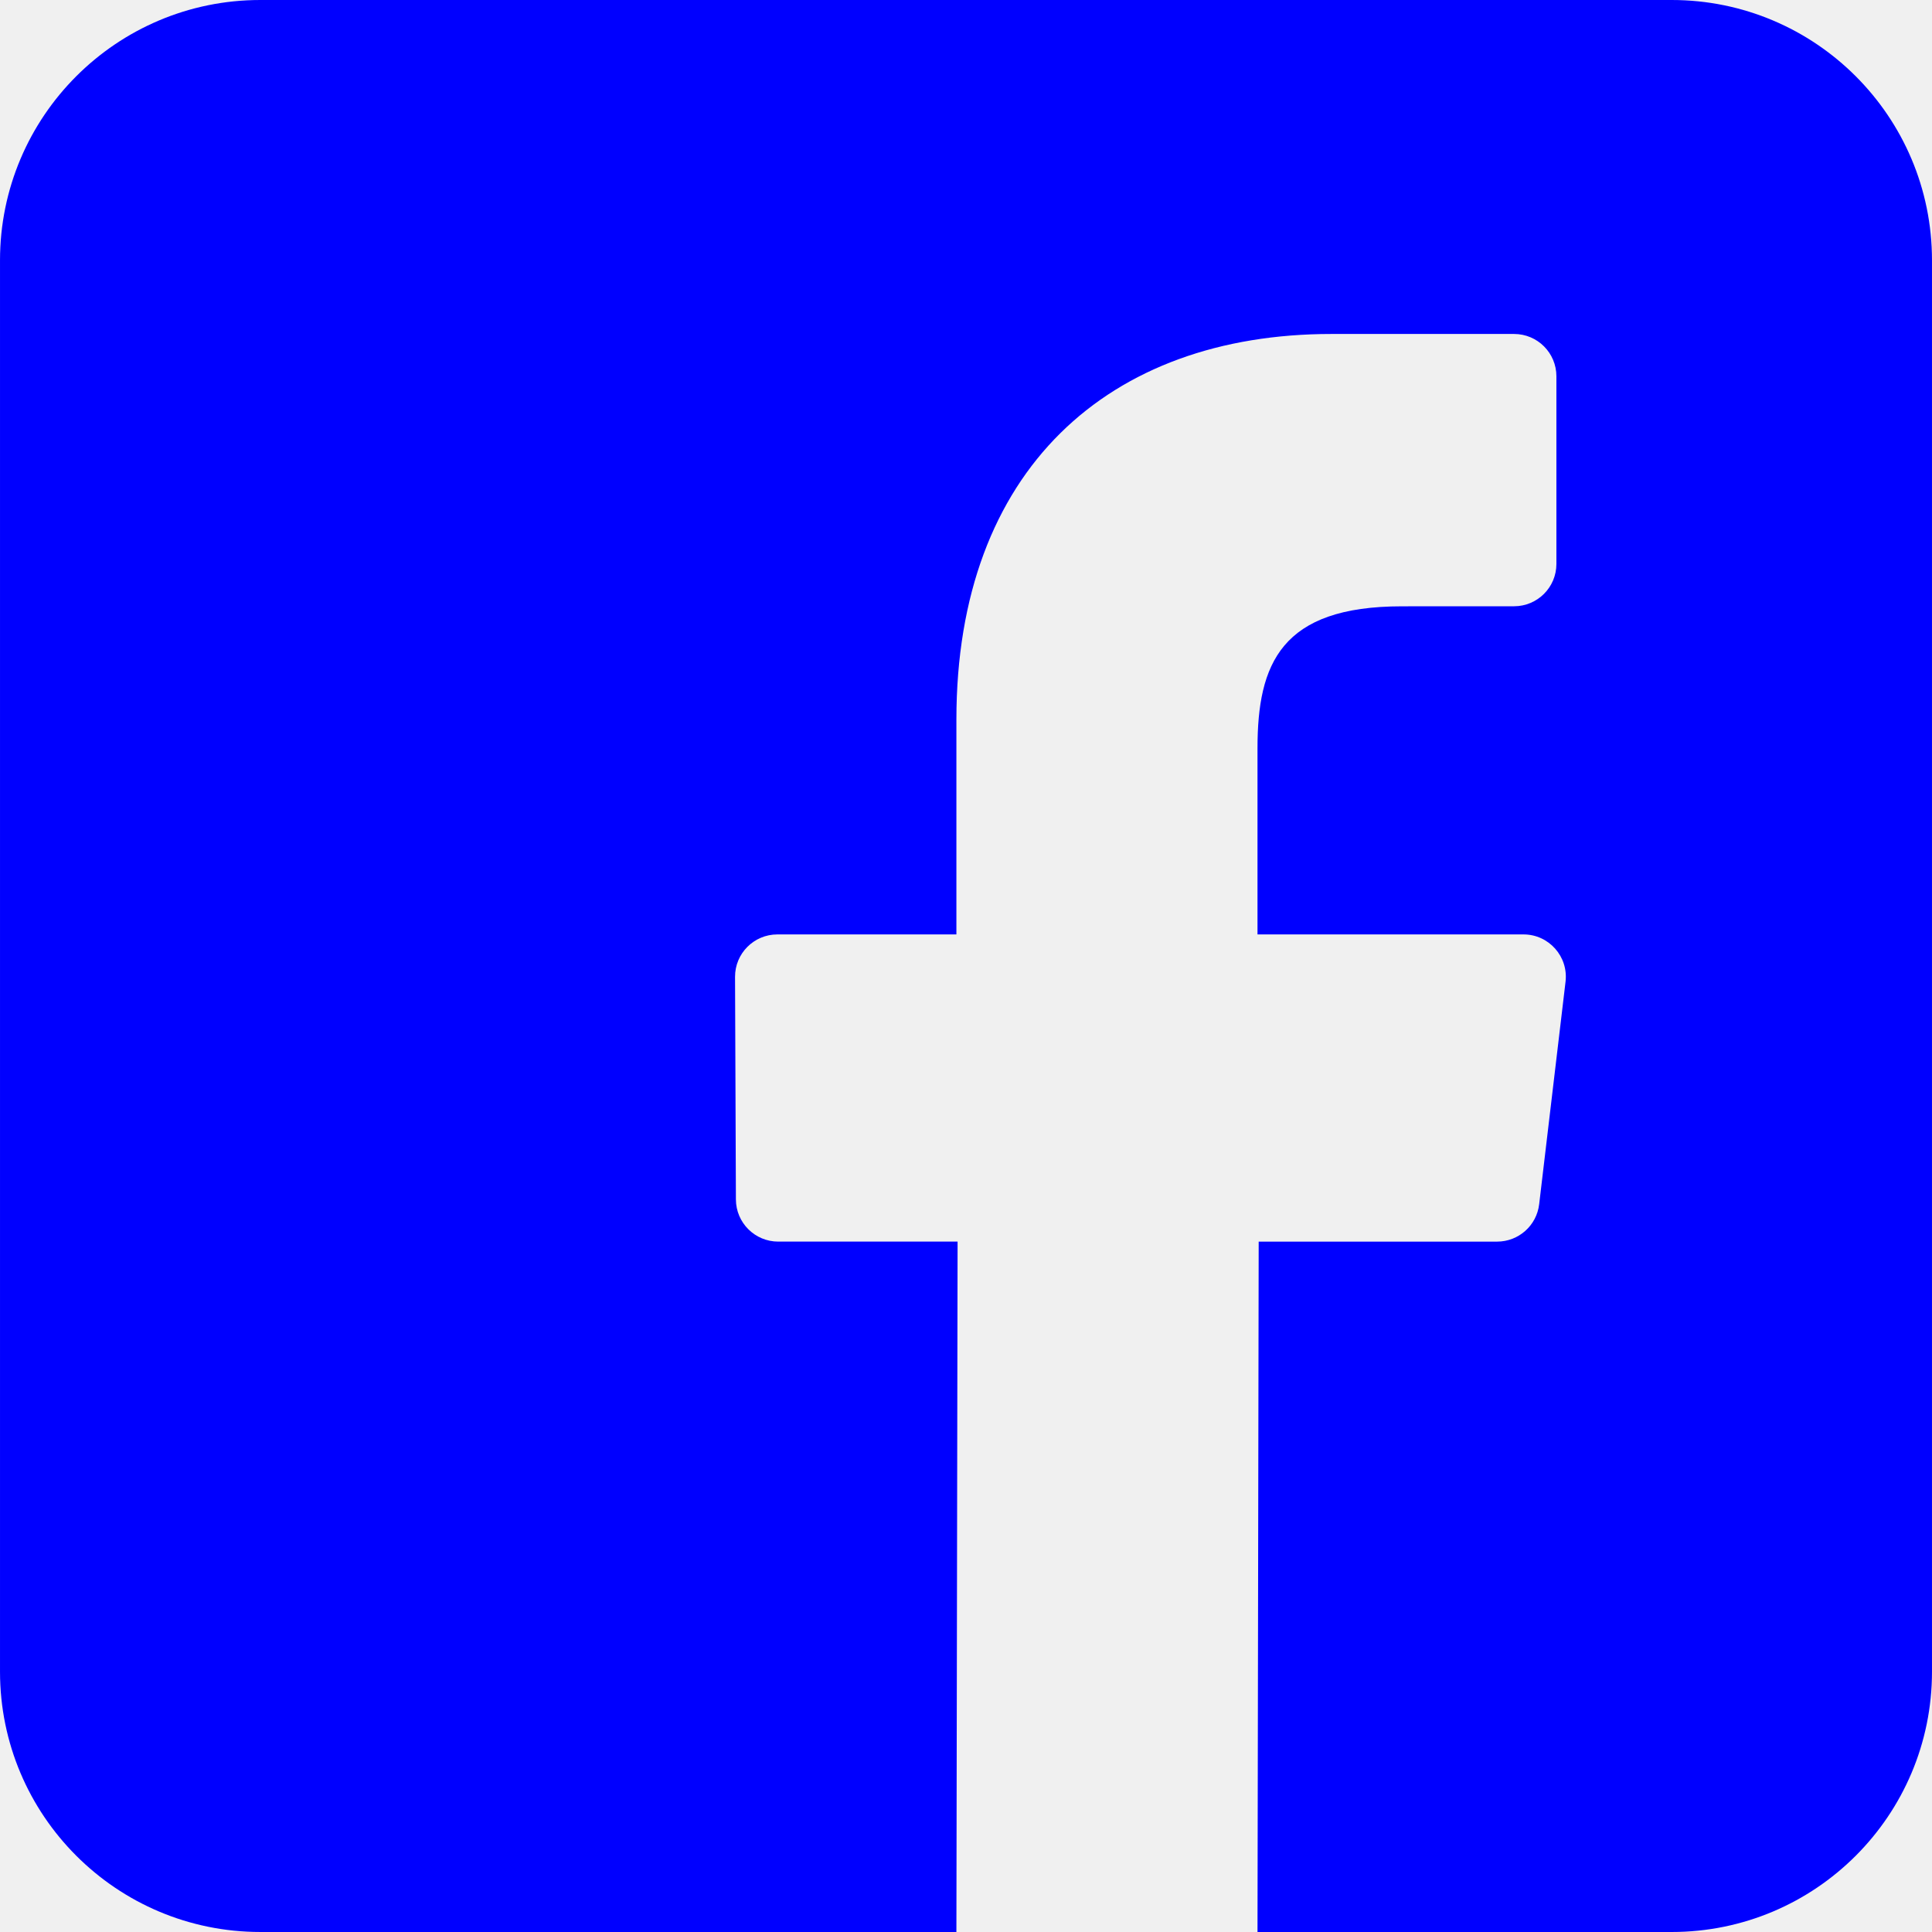
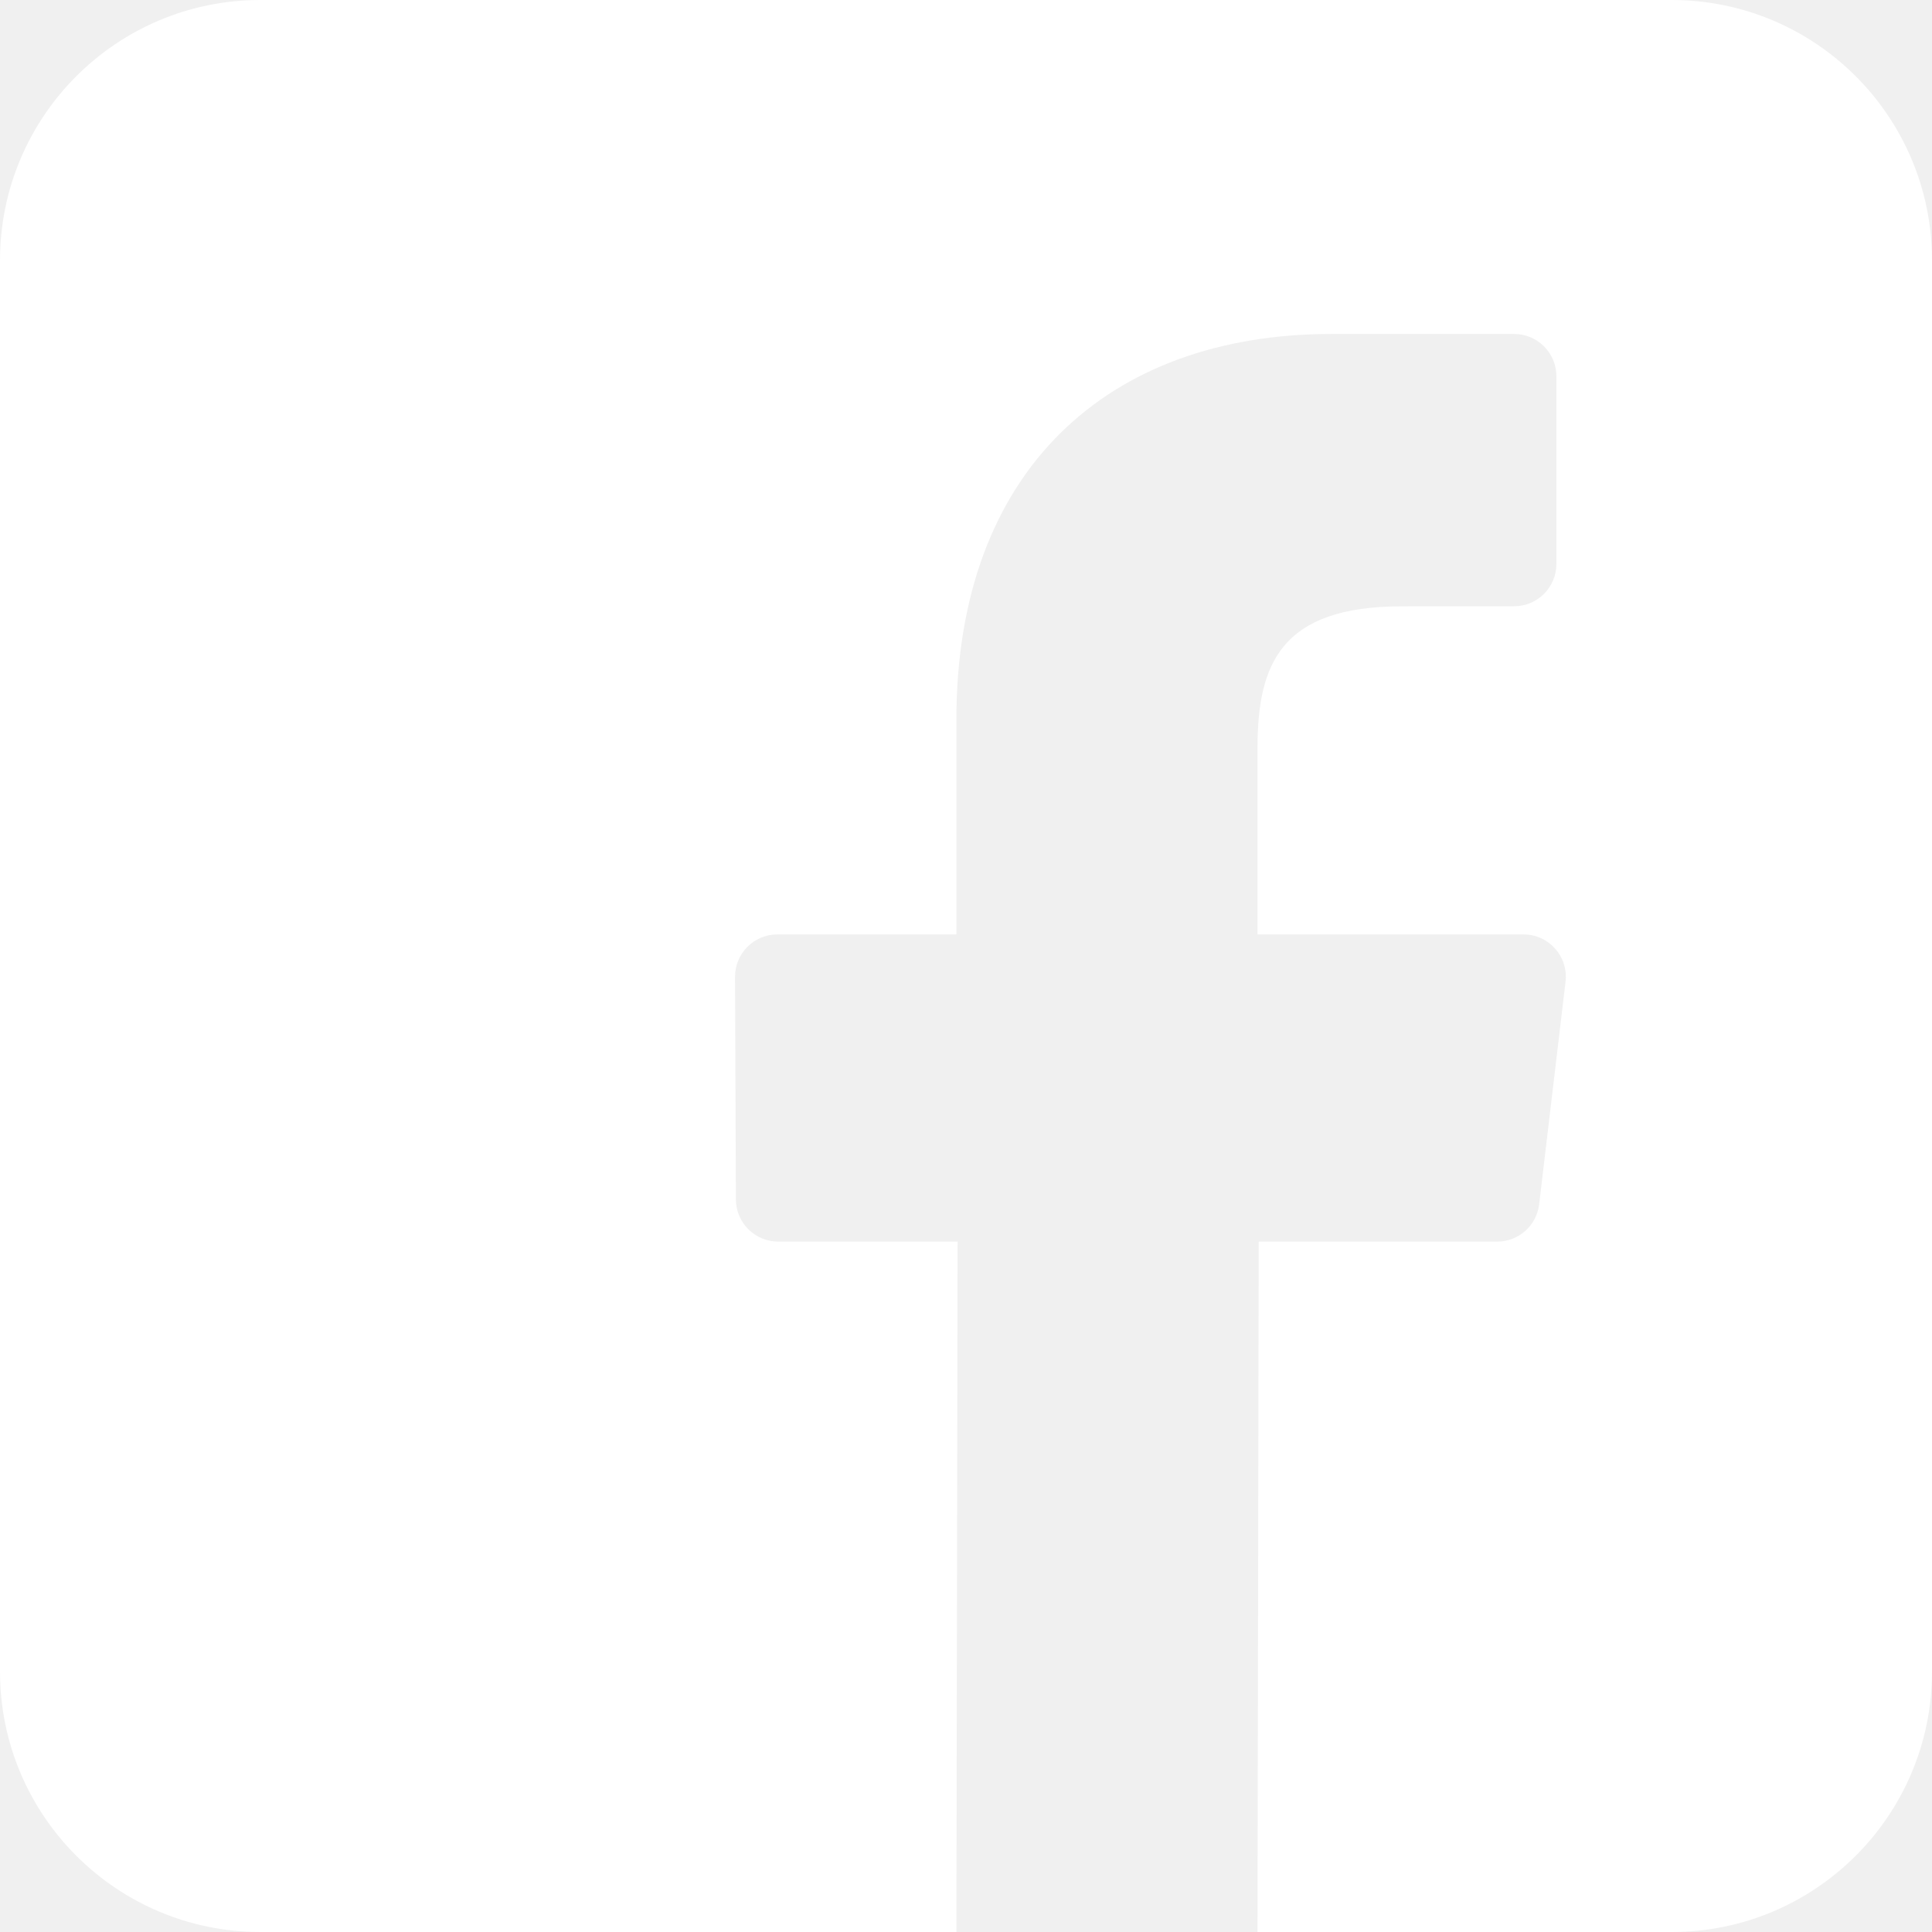
<svg xmlns="http://www.w3.org/2000/svg" version="1.1" id="Layer_1" x="0px" y="0px" viewBox="0 0 408.788 408.788" style="enable-background:new 0 0 408.788 408.788;" xml:space="preserve">
-   <path style="fill:blue;" d="M353.701,0H55.087C24.665,0,0.002,24.662,0.002,55.085v298.616c0,30.423,24.662,55.085,55.085,55.085  h147.275l0.251-146.078h-37.951c-4.932,0-8.935-3.988-8.954-8.92l-0.182-47.087c-0.019-4.959,3.996-8.989,8.955-8.989h37.882  v-45.498c0-52.8,32.247-81.55,79.348-81.55h38.65c4.945,0,8.955,4.009,8.955,8.955v39.704c0,4.944-4.007,8.952-8.95,8.955  l-23.719,0.011c-25.615,0-30.575,12.172-30.575,30.035v39.389h56.285c5.363,0,9.524,4.683,8.892,10.009l-5.581,47.087  c-0.534,4.506-4.355,7.901-8.892,7.901h-50.453l-0.251,146.078h87.631c30.422,0,55.084-24.662,55.084-55.084V55.085  C408.786,24.662,384.124,0,353.701,0z" />
+   <path style="fill:white;" d="M353.701,0H55.087C24.665,0,0.002,24.662,0.002,55.085v298.616c0,30.423,24.662,55.085,55.085,55.085  h147.275l0.251-146.078h-37.951c-4.932,0-8.935-3.988-8.954-8.92l-0.182-47.087c-0.019-4.959,3.996-8.989,8.955-8.989h37.882  v-45.498c0-52.8,32.247-81.55,79.348-81.55h38.65c4.945,0,8.955,4.009,8.955,8.955v39.704c0,4.944-4.007,8.952-8.95,8.955  l-23.719,0.011c-25.615,0-30.575,12.172-30.575,30.035v39.389h56.285c5.363,0,9.524,4.683,8.892,10.009l-5.581,47.087  c-0.534,4.506-4.355,7.901-8.892,7.901h-50.453l-0.251,146.078h87.631c30.422,0,55.084-24.662,55.084-55.084V55.085  C408.786,24.662,384.124,0,353.701,0z" />
  <g>
</g>
  <g>
</g>
  <g>
</g>
  <g>
</g>
  <g>
</g>
  <g>
</g>
  <g>
</g>
  <g>
</g>
  <g>
</g>
  <g>
</g>
  <g>
</g>
  <g>
</g>
  <g>
</g>
  <g>
</g>
  <g>
</g>
</svg>
